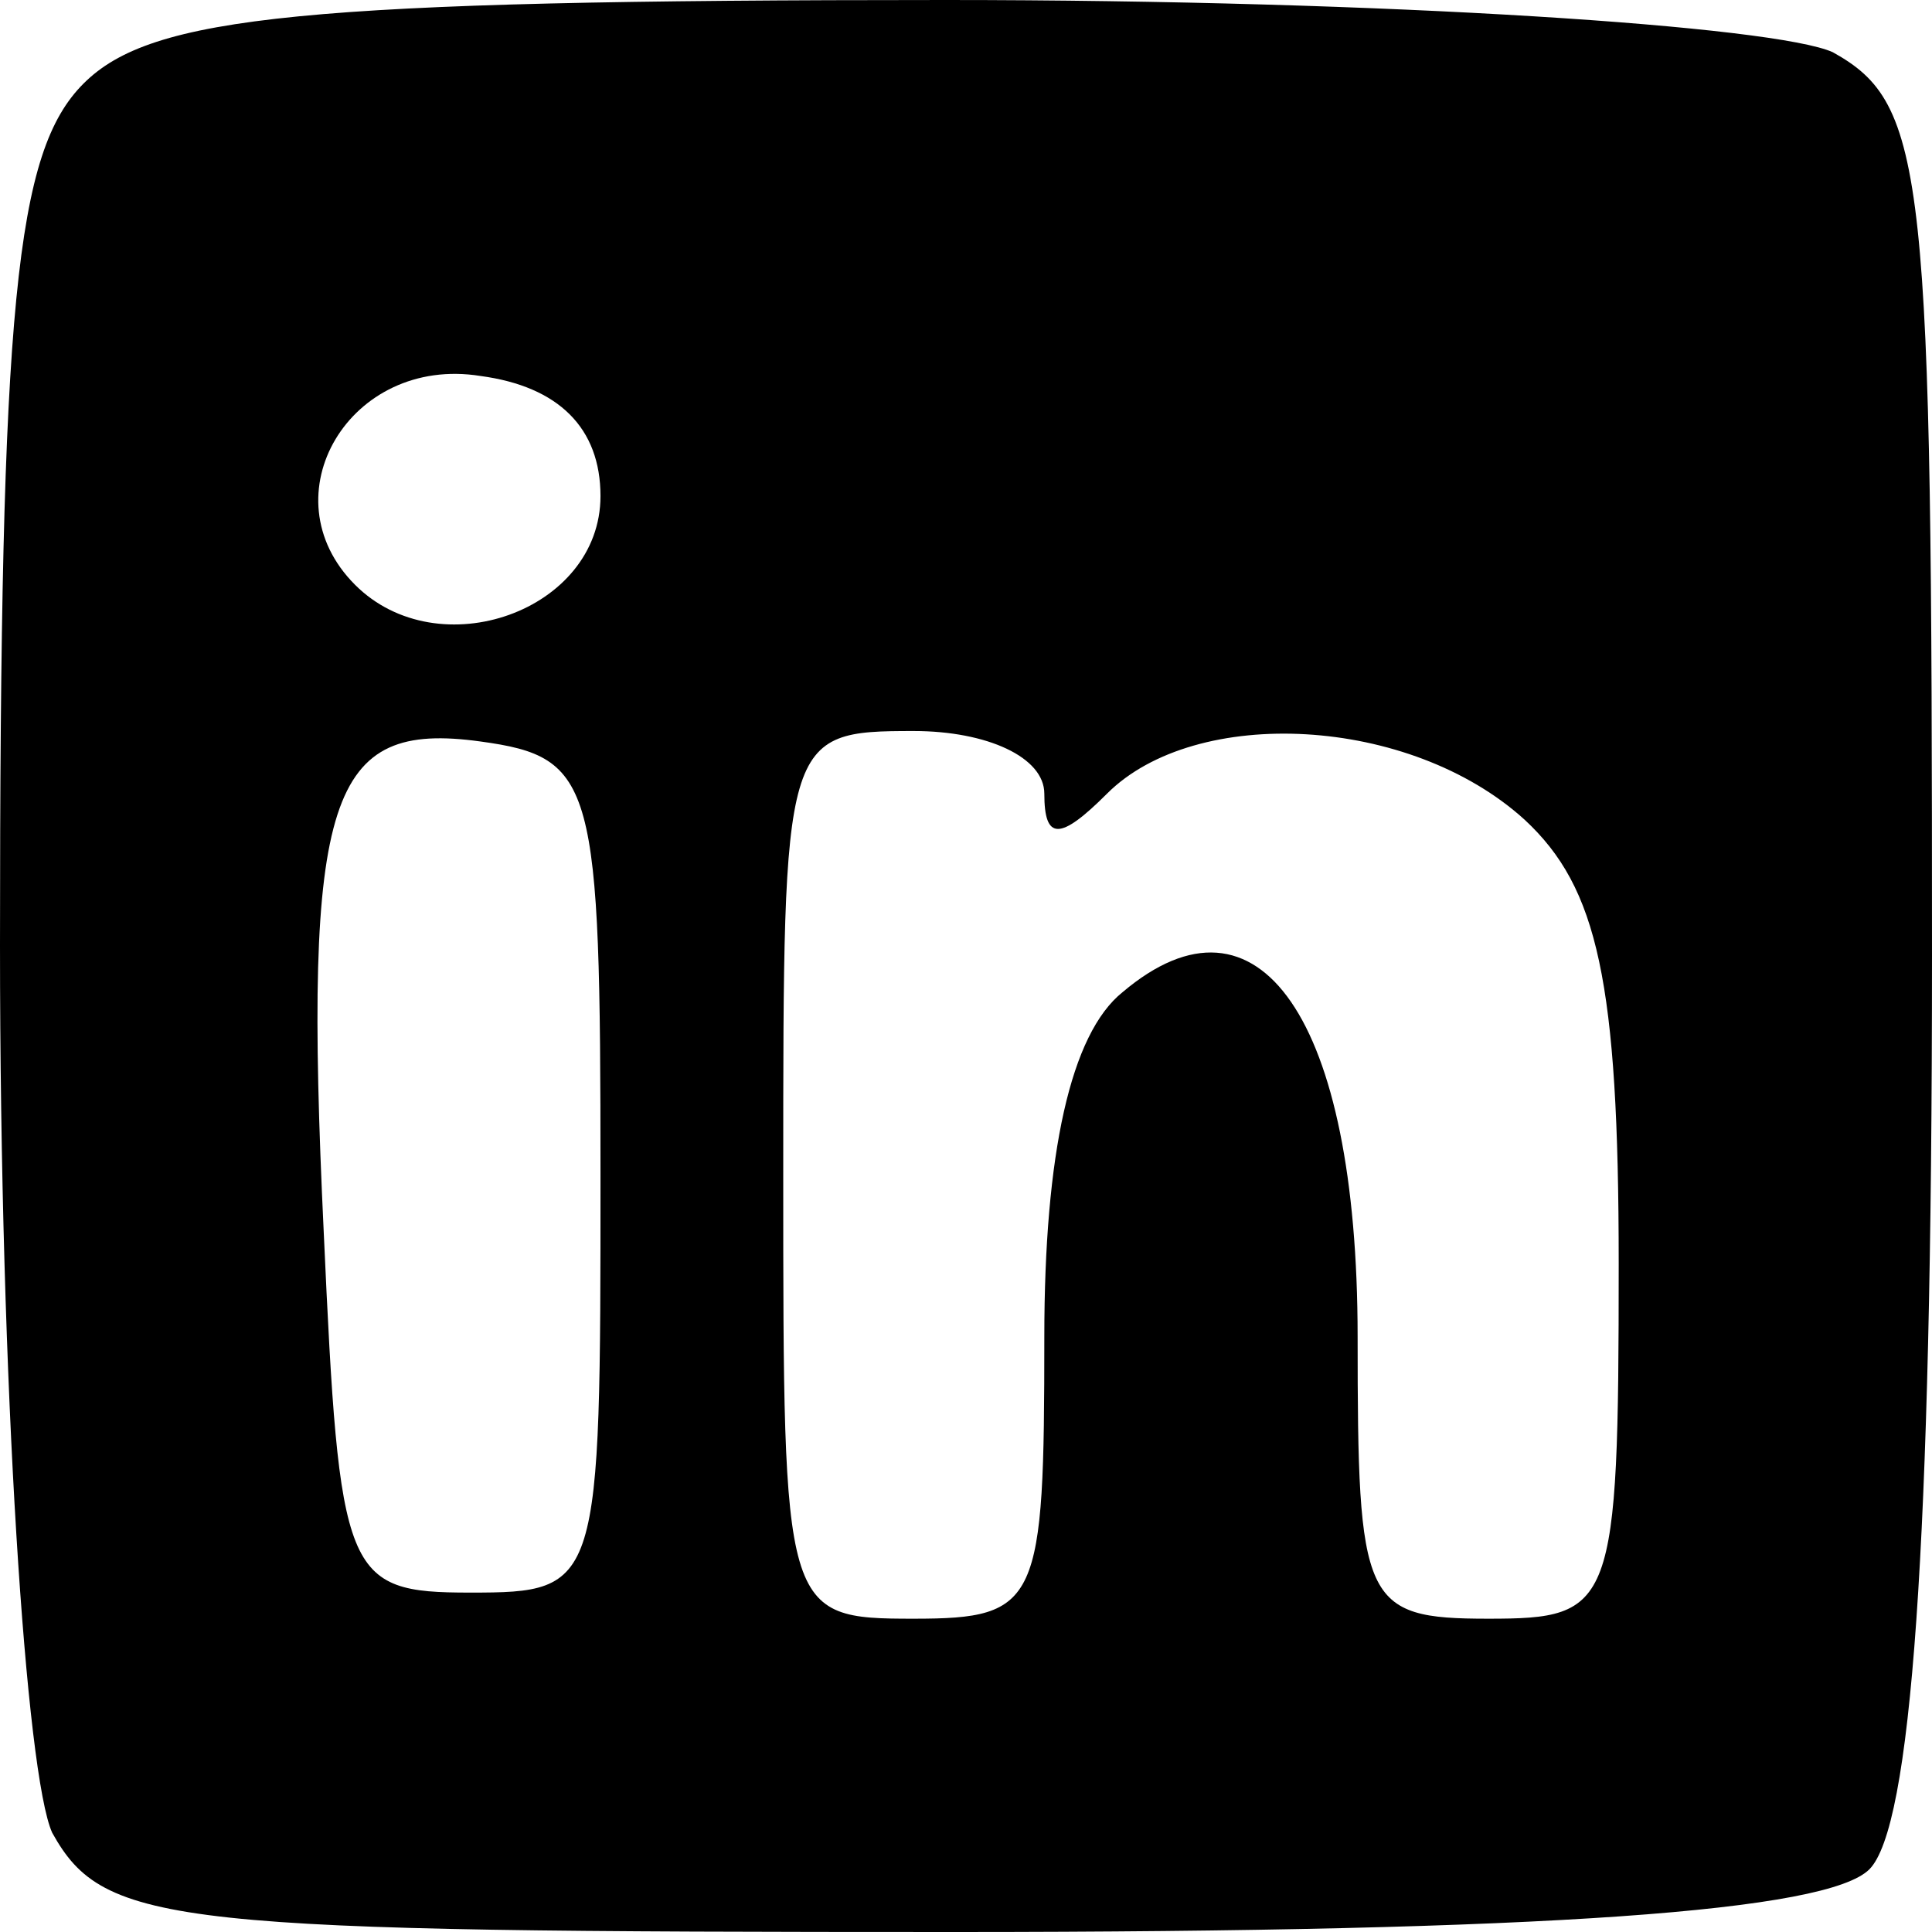
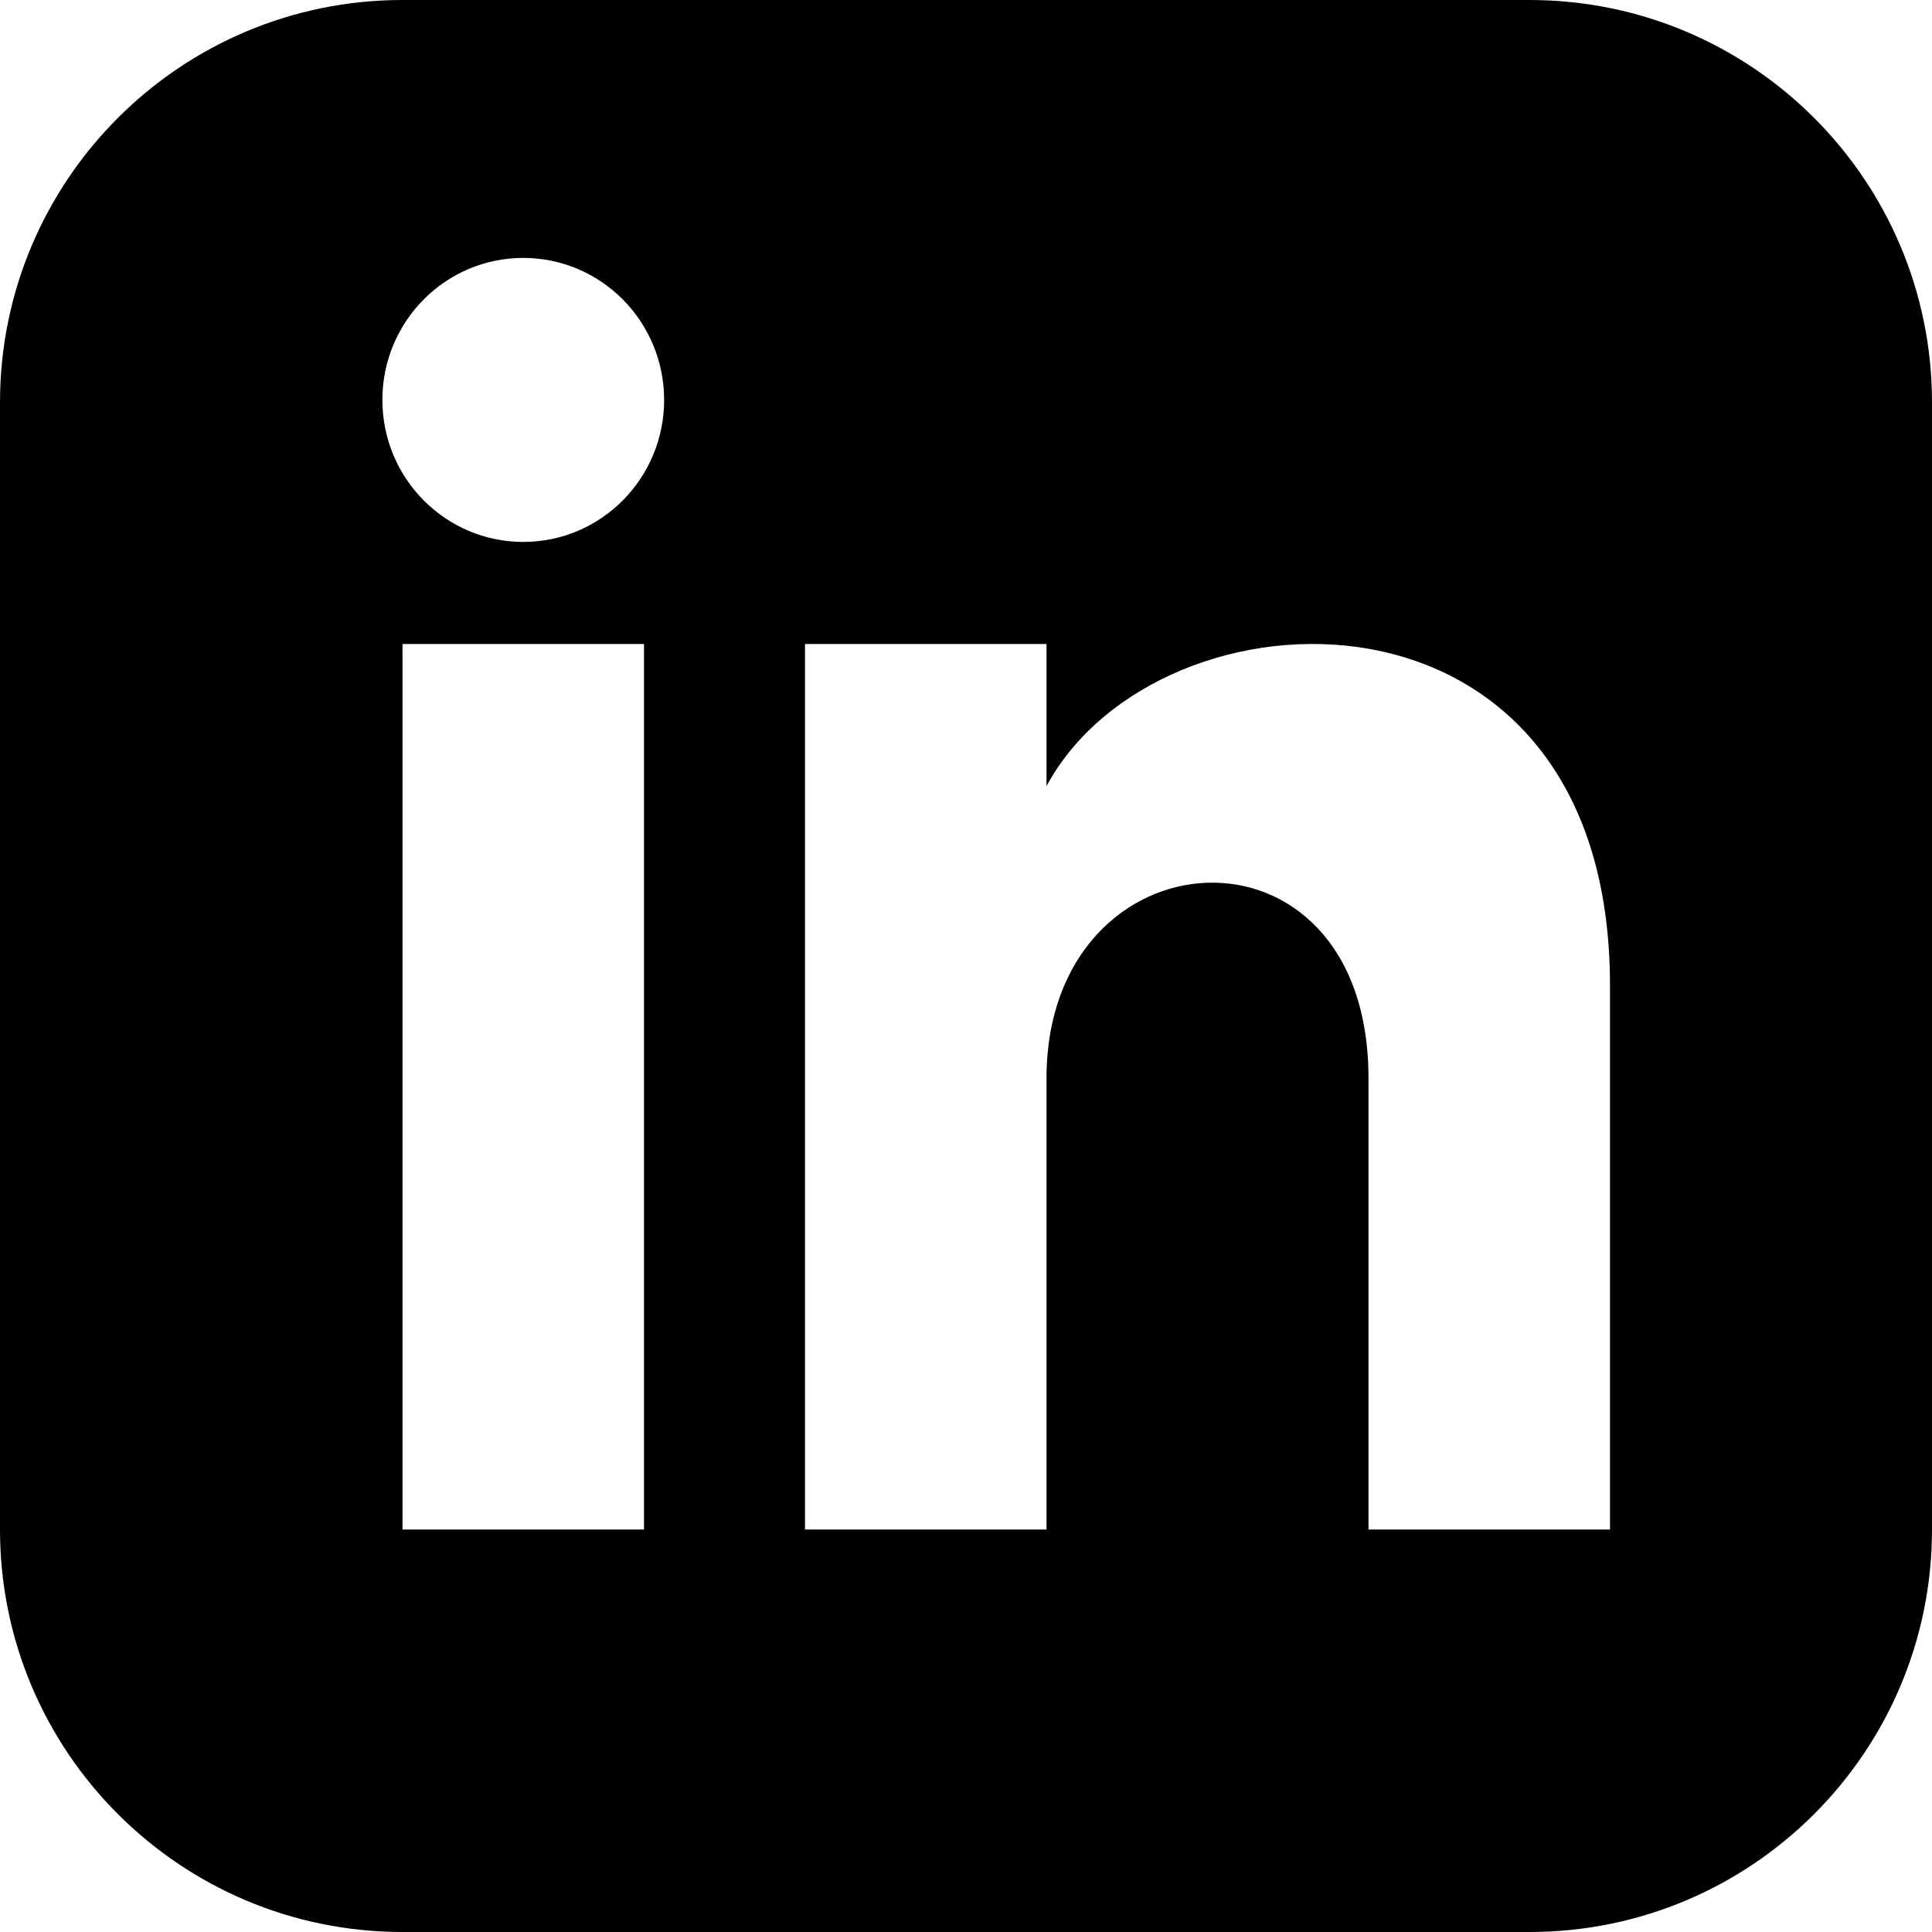
- <svg xmlns="http://www.w3.org/2000/svg" version="1.0" width="37pt" height="37pt" viewBox="0 0 37 37" preserveAspectRatio="xMidYMid meet">
-   <g transform="translate(0,37) scale(0.1,-0.1)" fill="#000000" stroke="none">
-     <path d="M16 354 c-13 -13 -16 -42 -16 -165 0 -85 5 -159 10 -170 10 -18 23 -19 173 -19 114 0 167 4 175 12 8 8 12 61 12 175 0 150 -1 163 -19 173 -11 5 -85 10 -170 10 -123 0 -152 -3 -165 -16z m99 -79 c0 -22 -31 -33 -47 -17 -17 17 -1 44 24 40 15 -2 23 -10 23 -23z m0 -130 c0 -79 0 -80 -25 -80 -24 0 -25 3 -28 69 -4 84 1 98 30 94 22 -3 23 -8 23 -83z m85 73 c0 -9 3 -9 12 0 17 17 58 15 80 -5 14 -13 18 -31 18 -85 0 -66 -1 -68 -25 -68 -24 0 -25 3 -25 54 0 61 -19 88 -45 66 -10 -8 -15 -31 -15 -66 0 -51 -1 -54 -25 -54 -25 0 -25 1 -25 85 0 84 0 85 25 85 14 0 25 -5 25 -12z" />
-   </g>
+ <svg xmlns="http://www.w3.org/2000/svg" width="24" height="24" viewBox="0 0 24 24">
+   <path d="M19 0h-14c-2.761 0-5 2.239-5 5v14c0 2.761 2.239 5 5 5h14c2.762 0 5-2.239 5-5v-14c0-2.761-2.238-5-5-5zm-11 19h-3v-11h3v11zm-1.5-12.268c-.966 0-1.75-.79-1.75-1.764s.784-1.764 1.75-1.764 1.75.79 1.75 1.764-.783 1.764-1.75 1.764zm13.5 12.268h-3v-5.604c0-3.368-4-3.113-4 0v5.604h-3v-11h3v1.765c1.396-2.586 7-2.777 7 2.476v6.759z" />
</svg>
